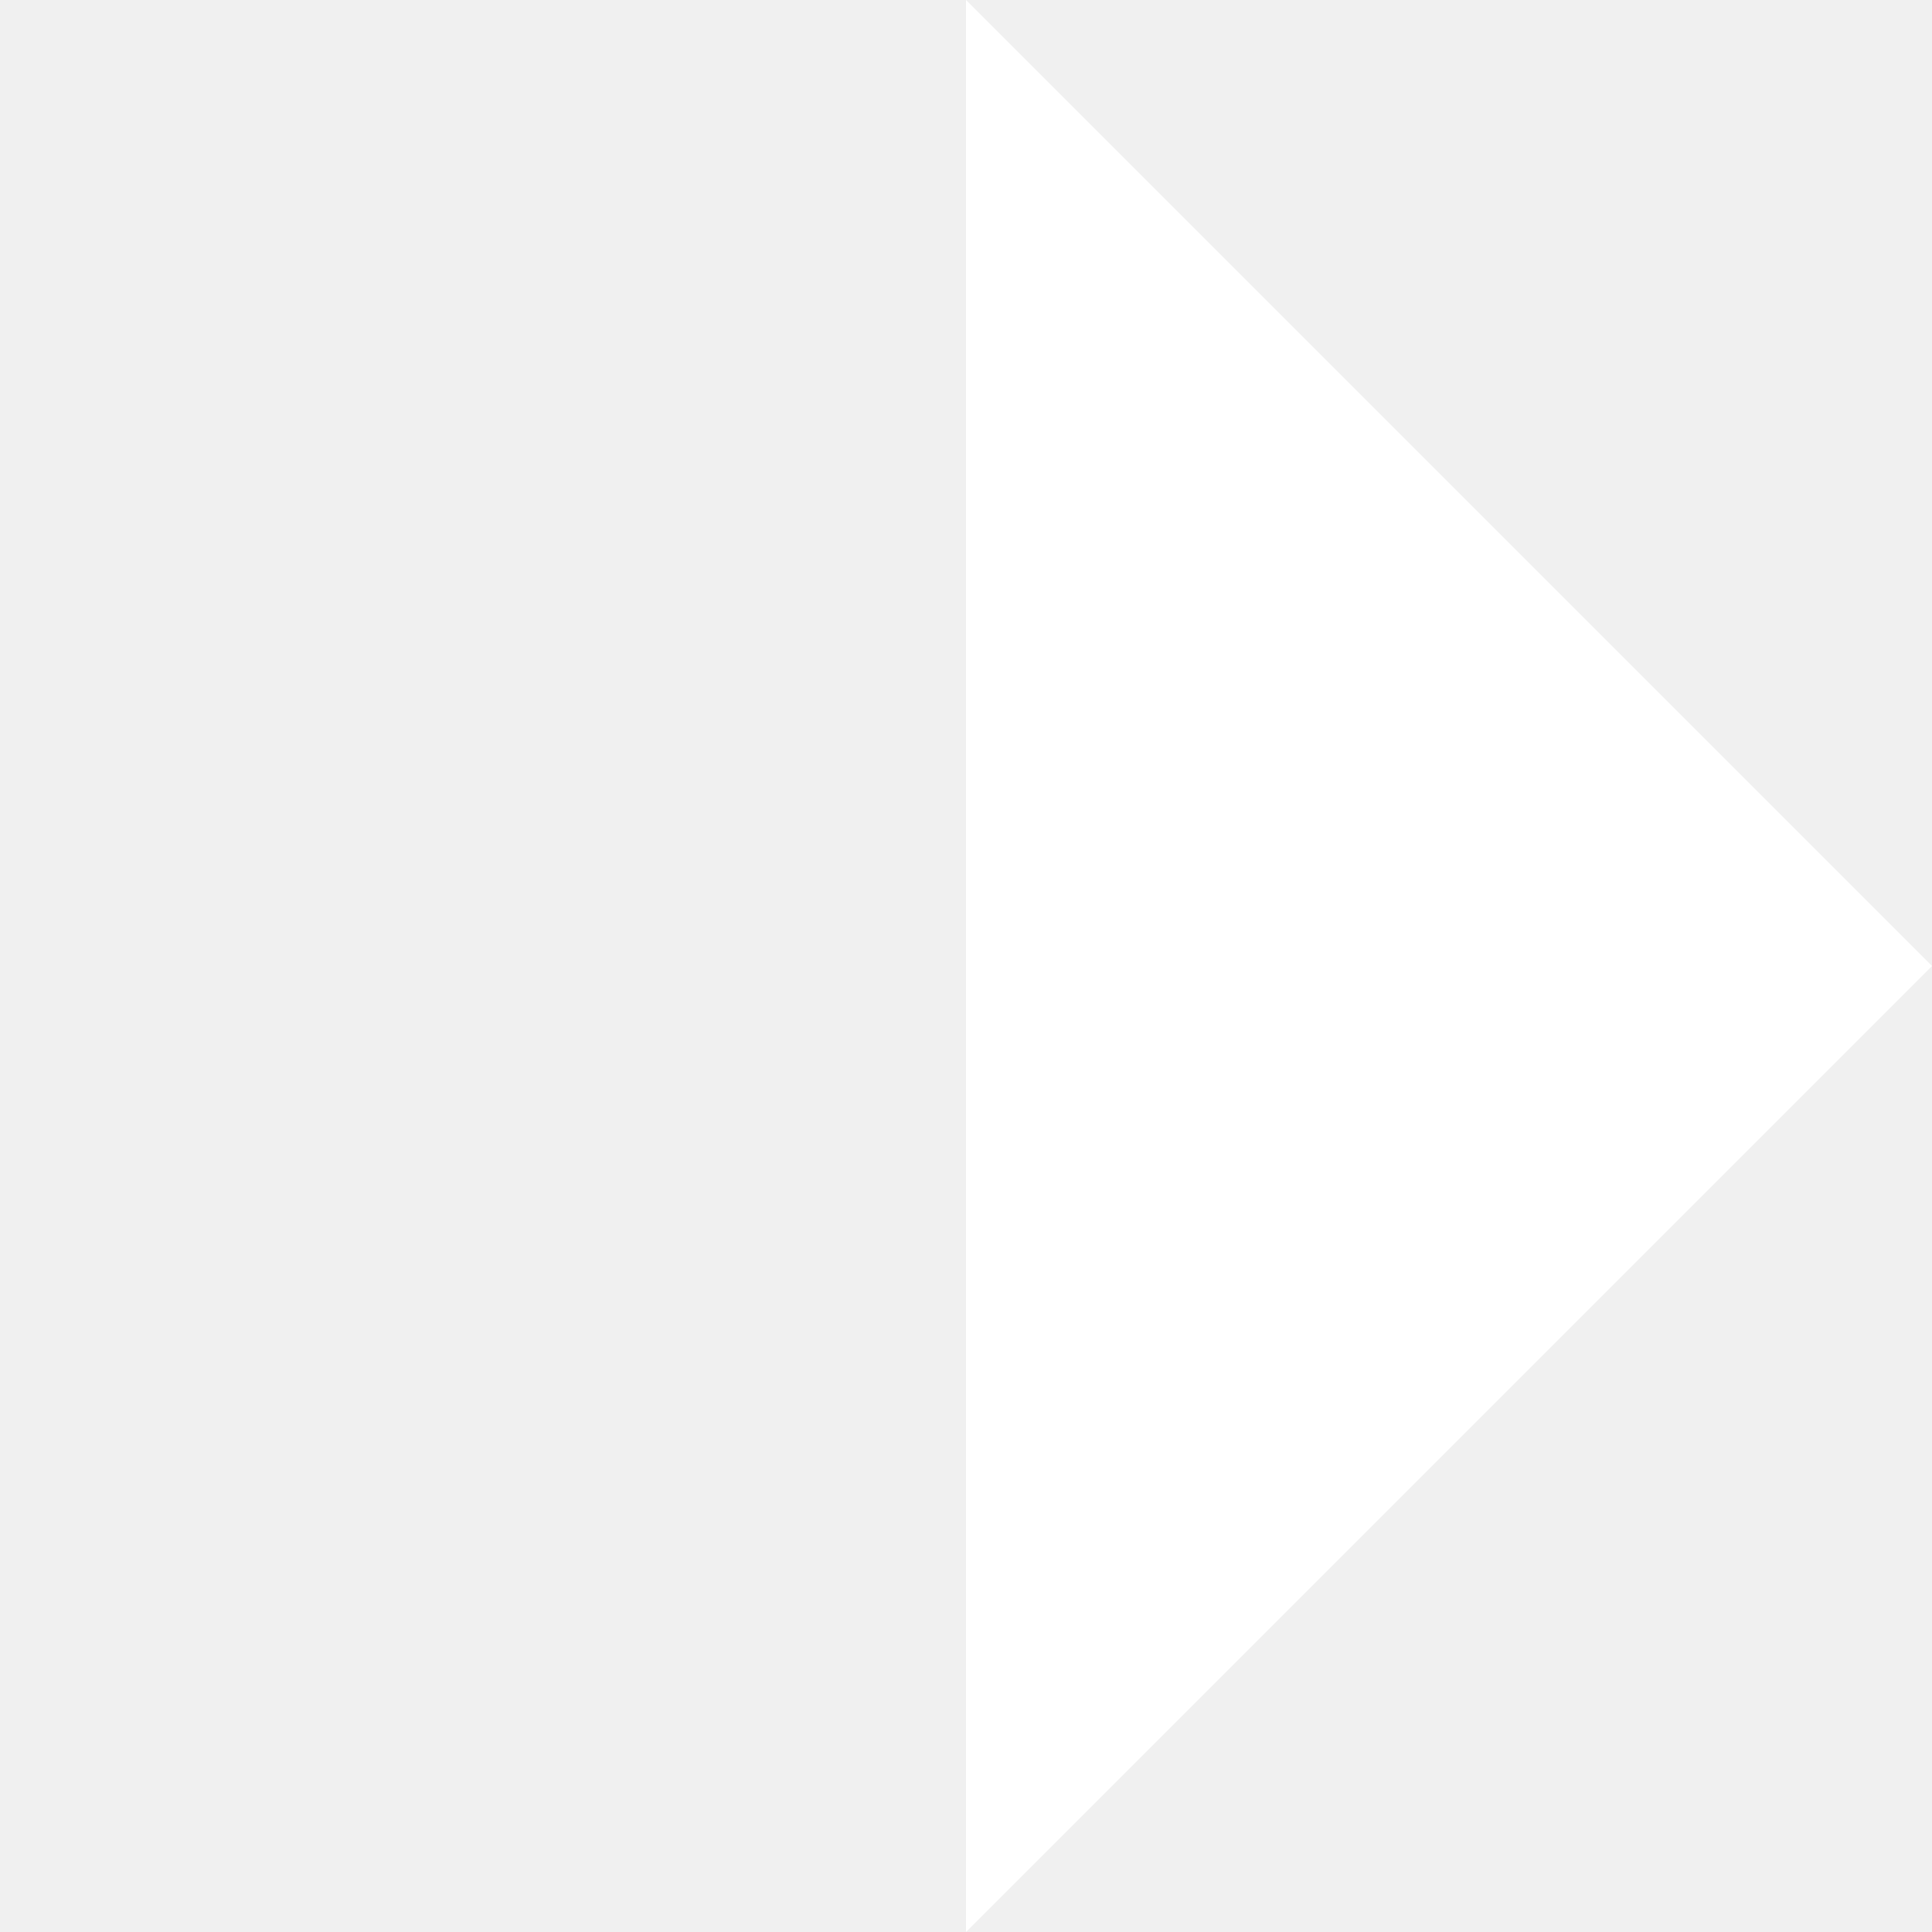
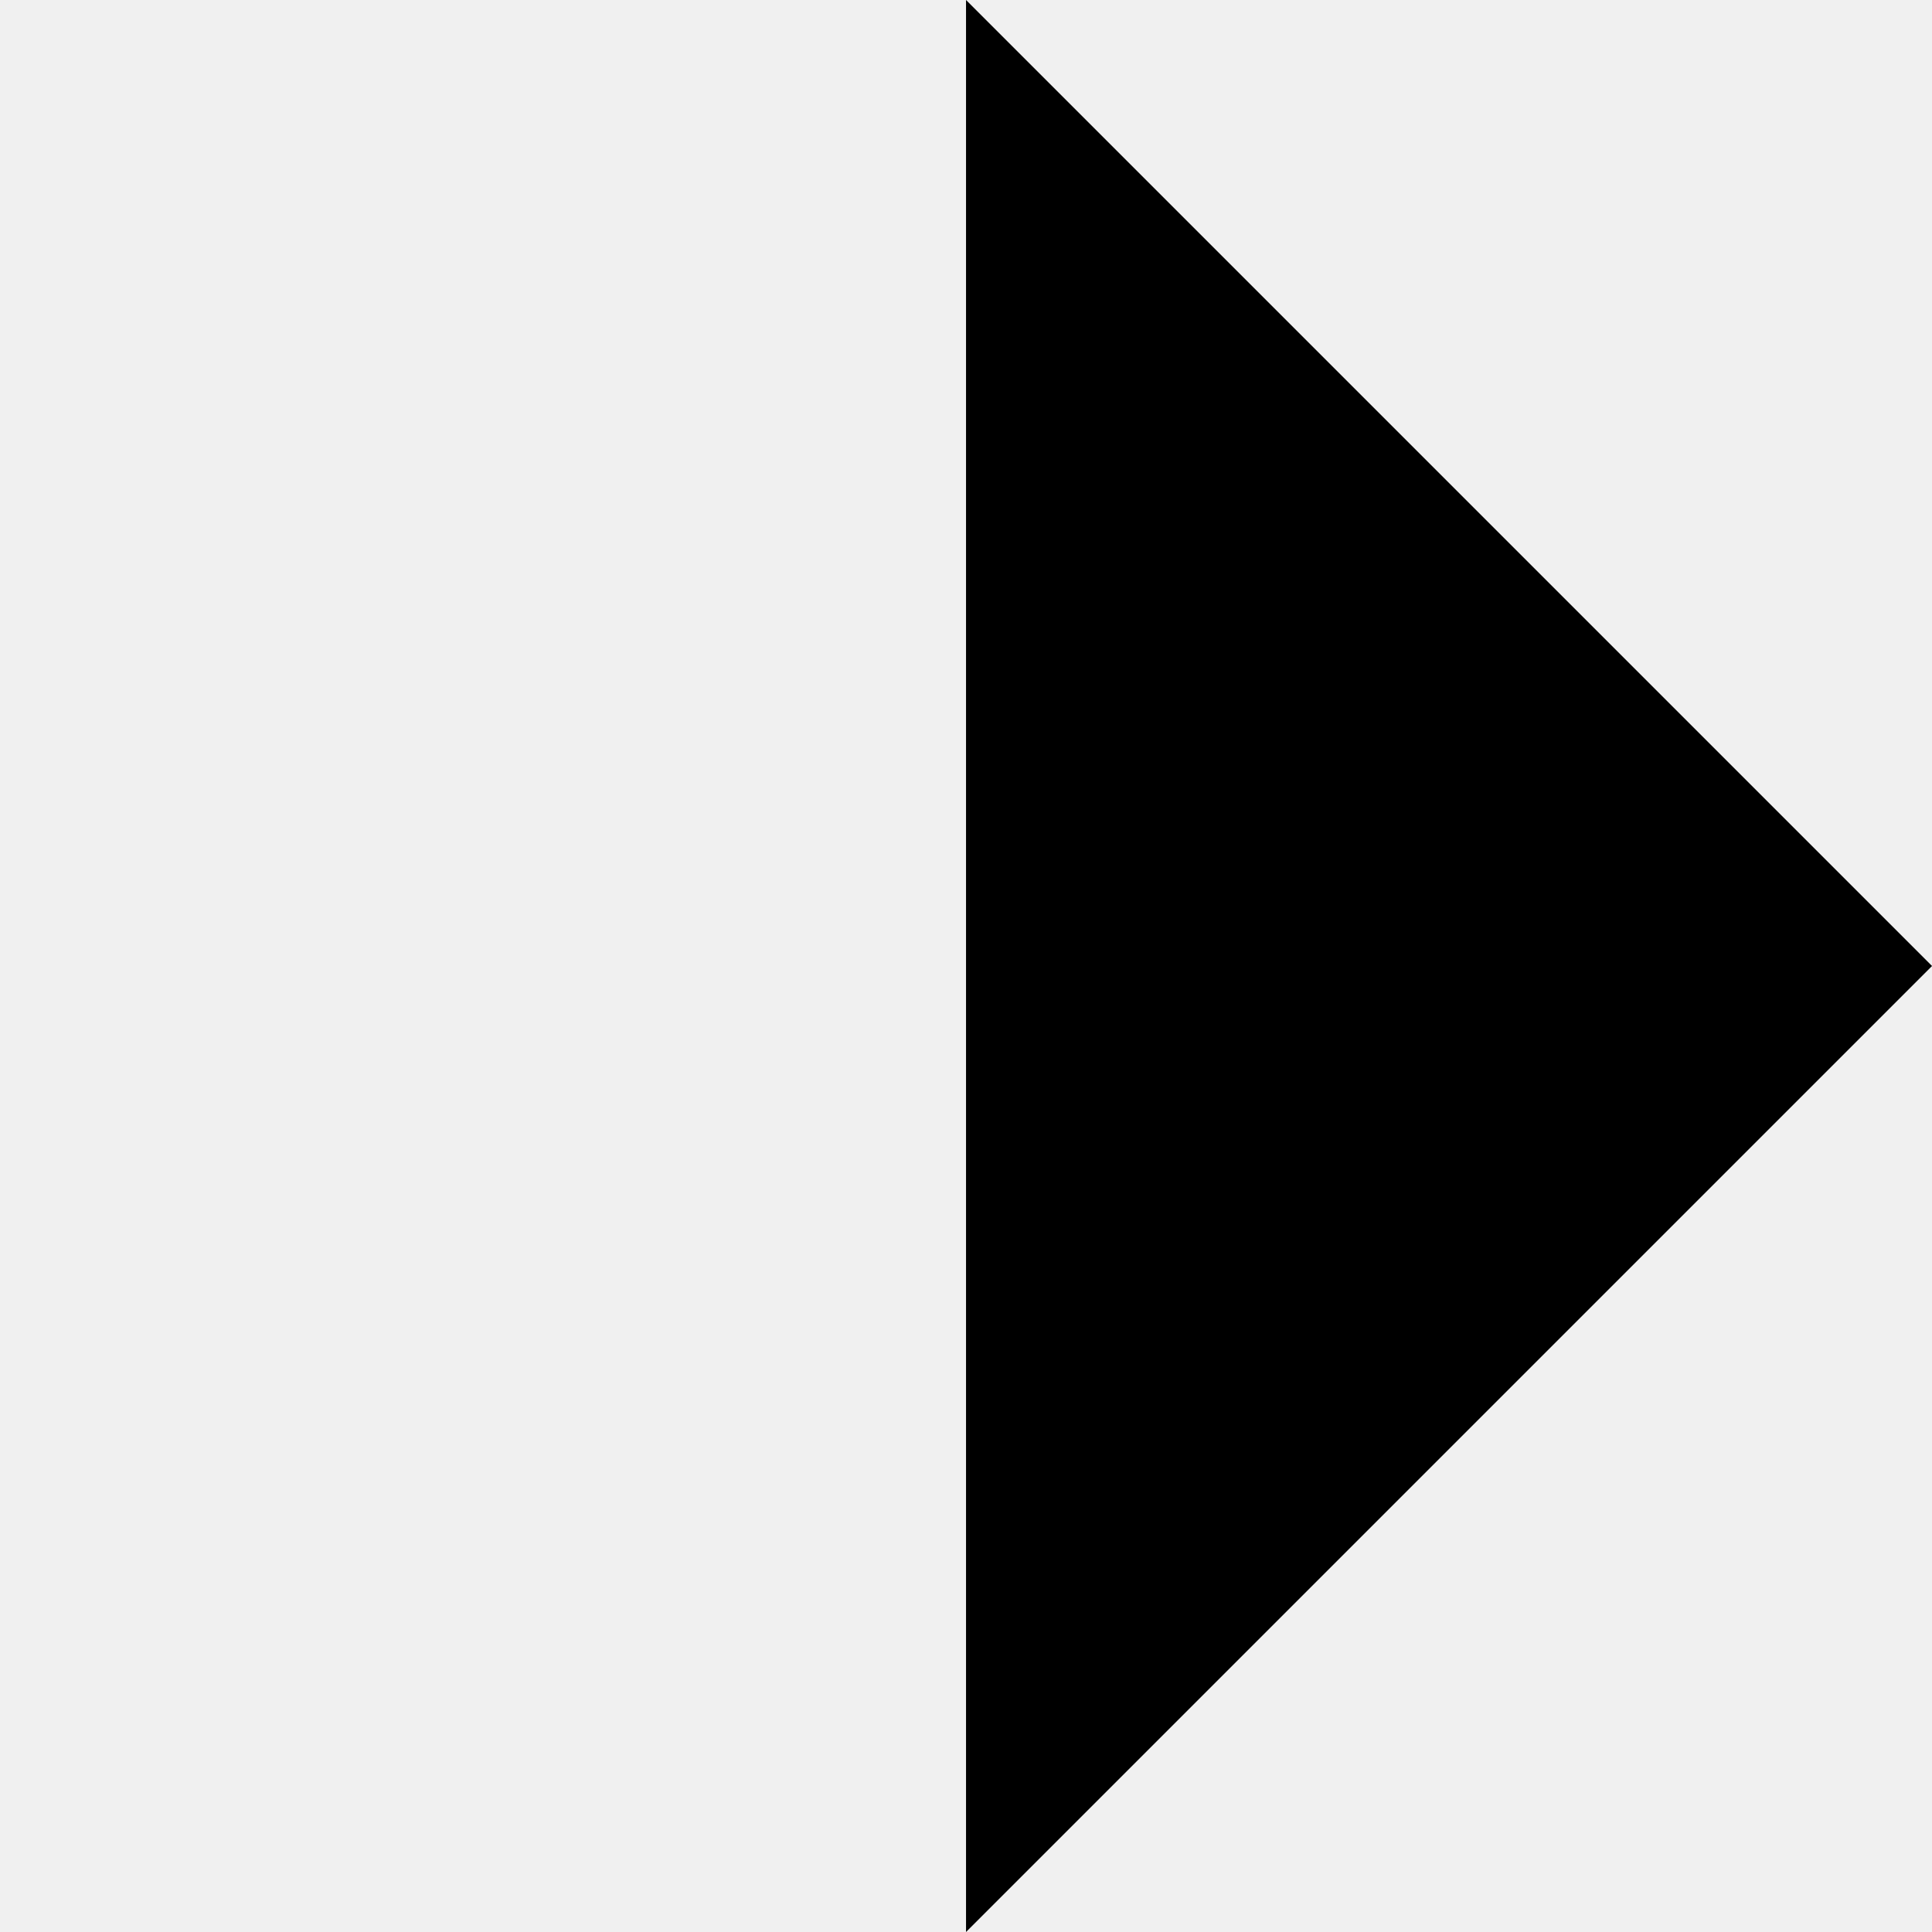
<svg xmlns="http://www.w3.org/2000/svg" id="prefix__arrow-1" width="9.56" height="9.56" viewBox="0 0 9.56 9.56">
-   <path id="prefix__Tracé_472" d="M0 6.76h6.76L0 0z" data-name="Tracé 472" transform="rotate(-135 4.37 3.79)" style="fill:#fff" />
+   <path id="prefix__Tracé_472" d="M0 6.76h6.76L0 0z" data-name="Tracé 472" transform="rotate(-135 4.37 3.79)" />
</svg>
